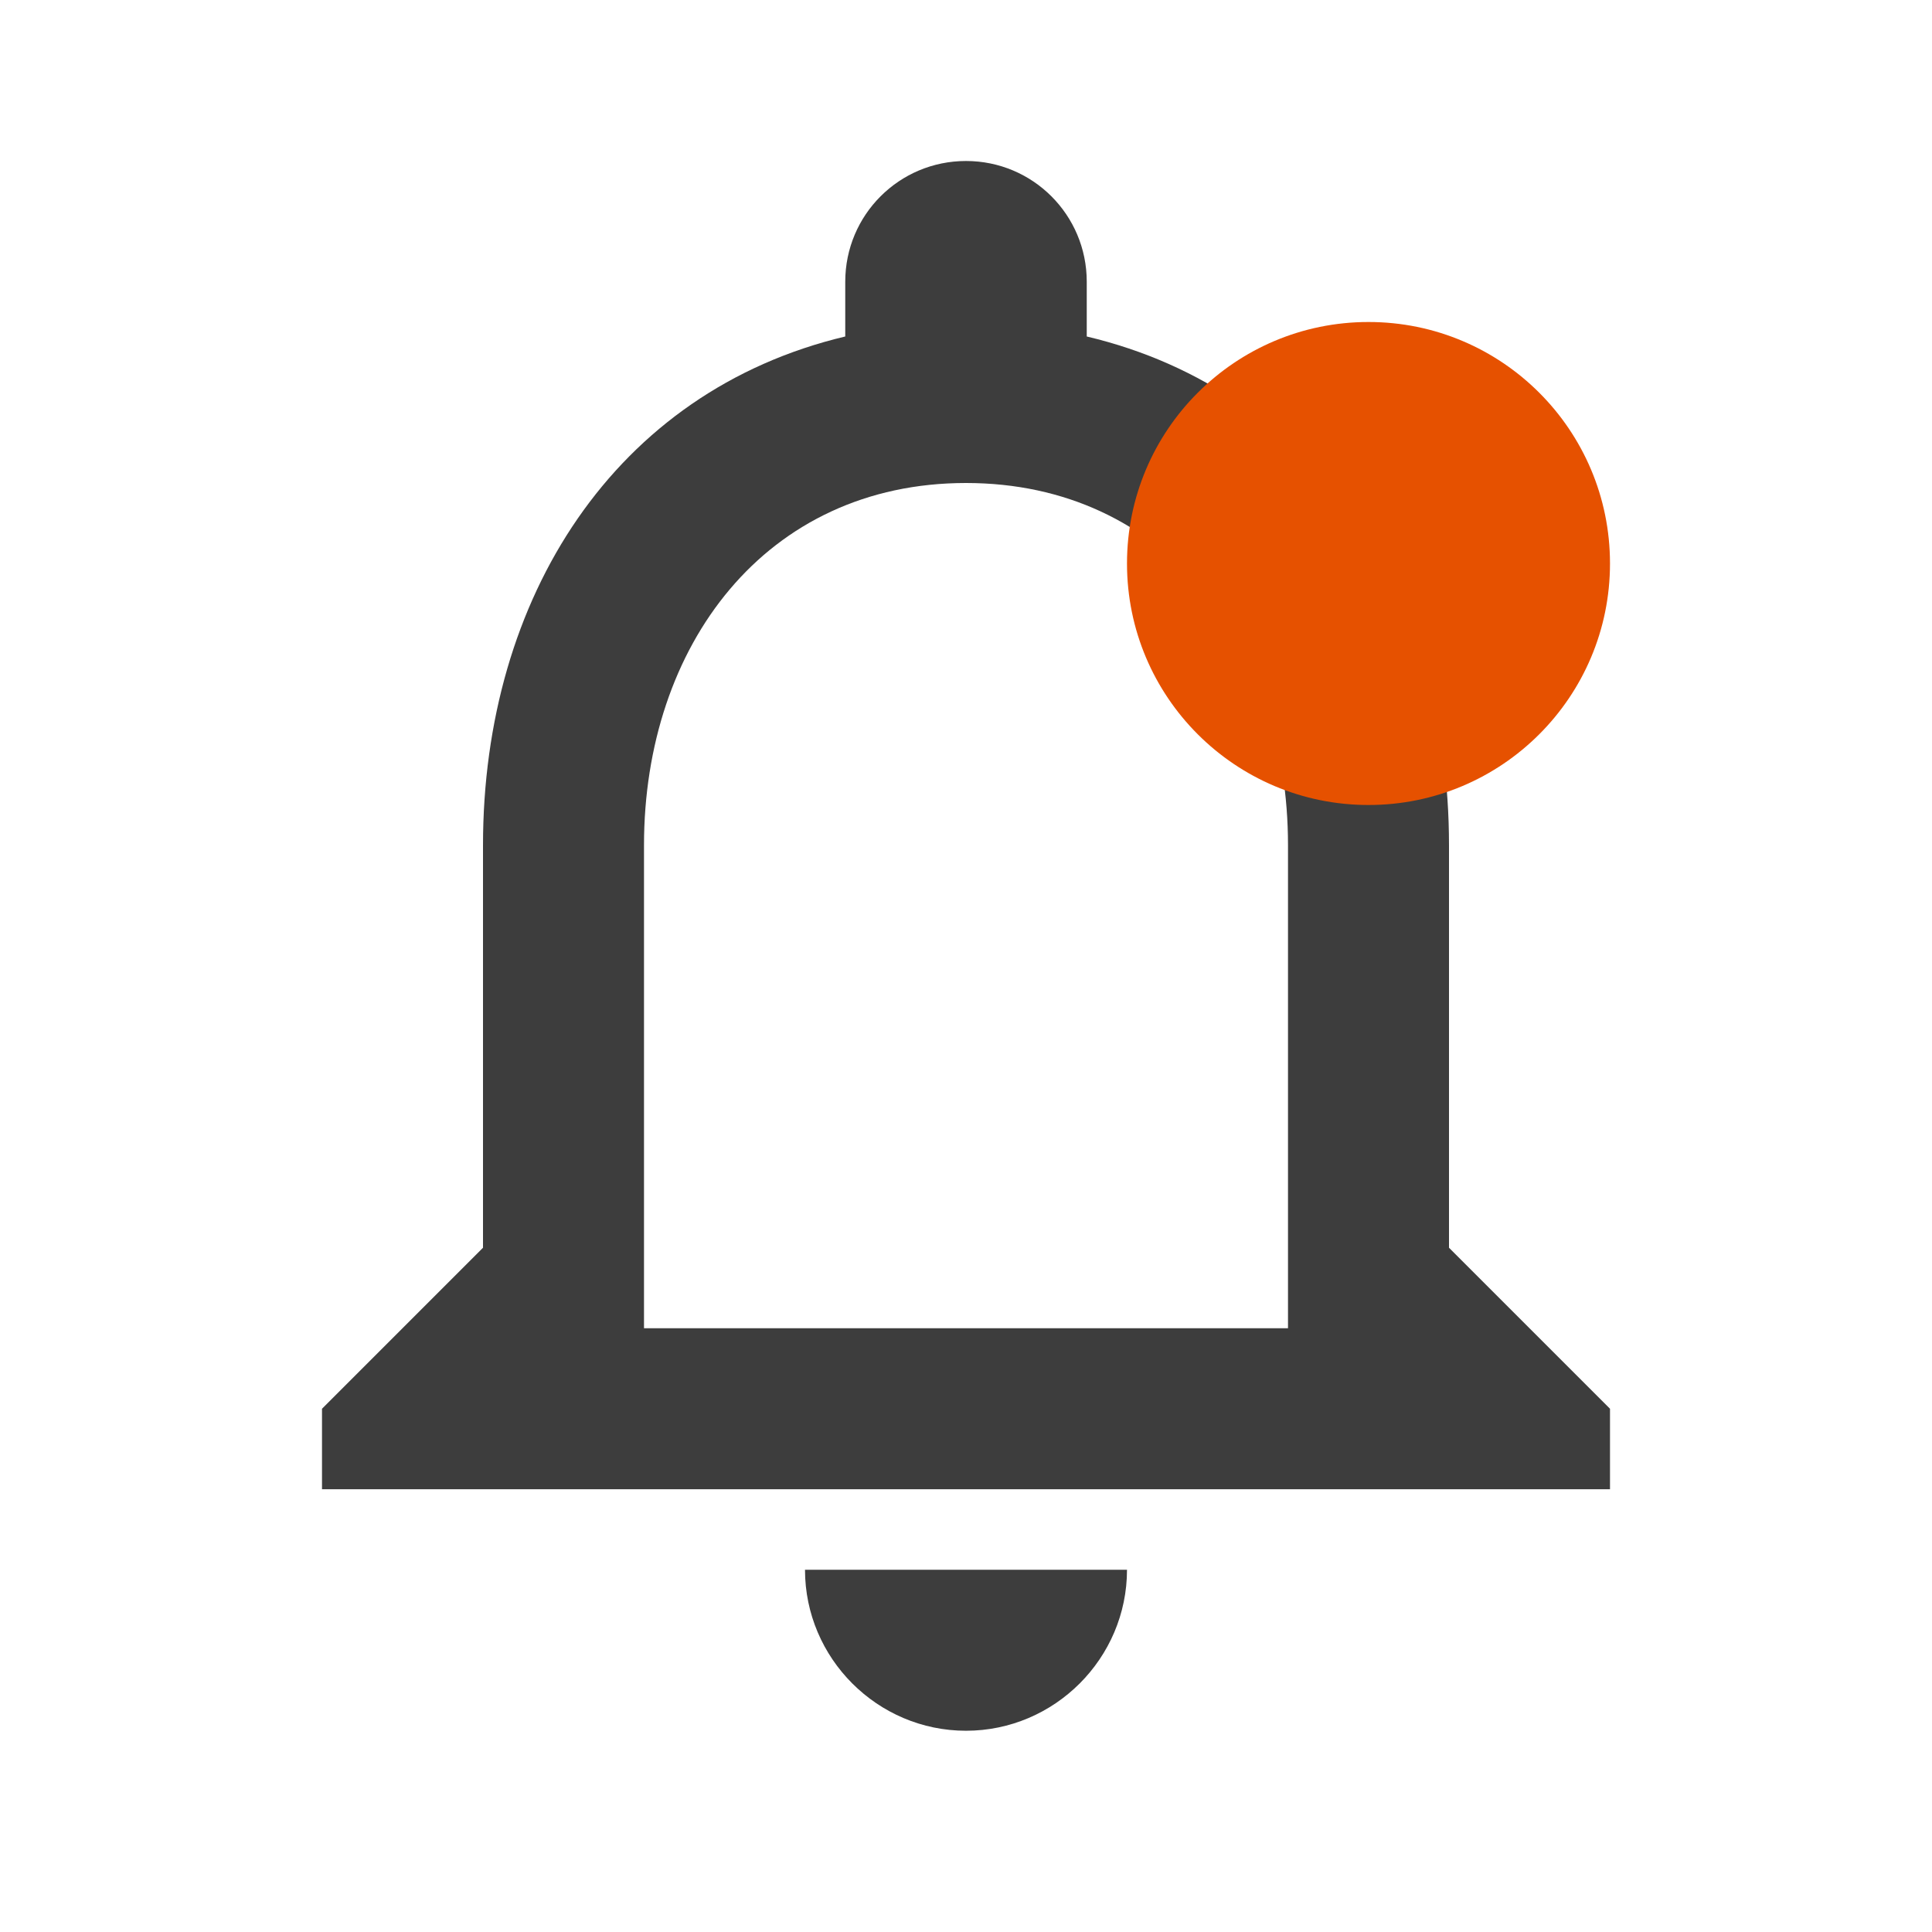
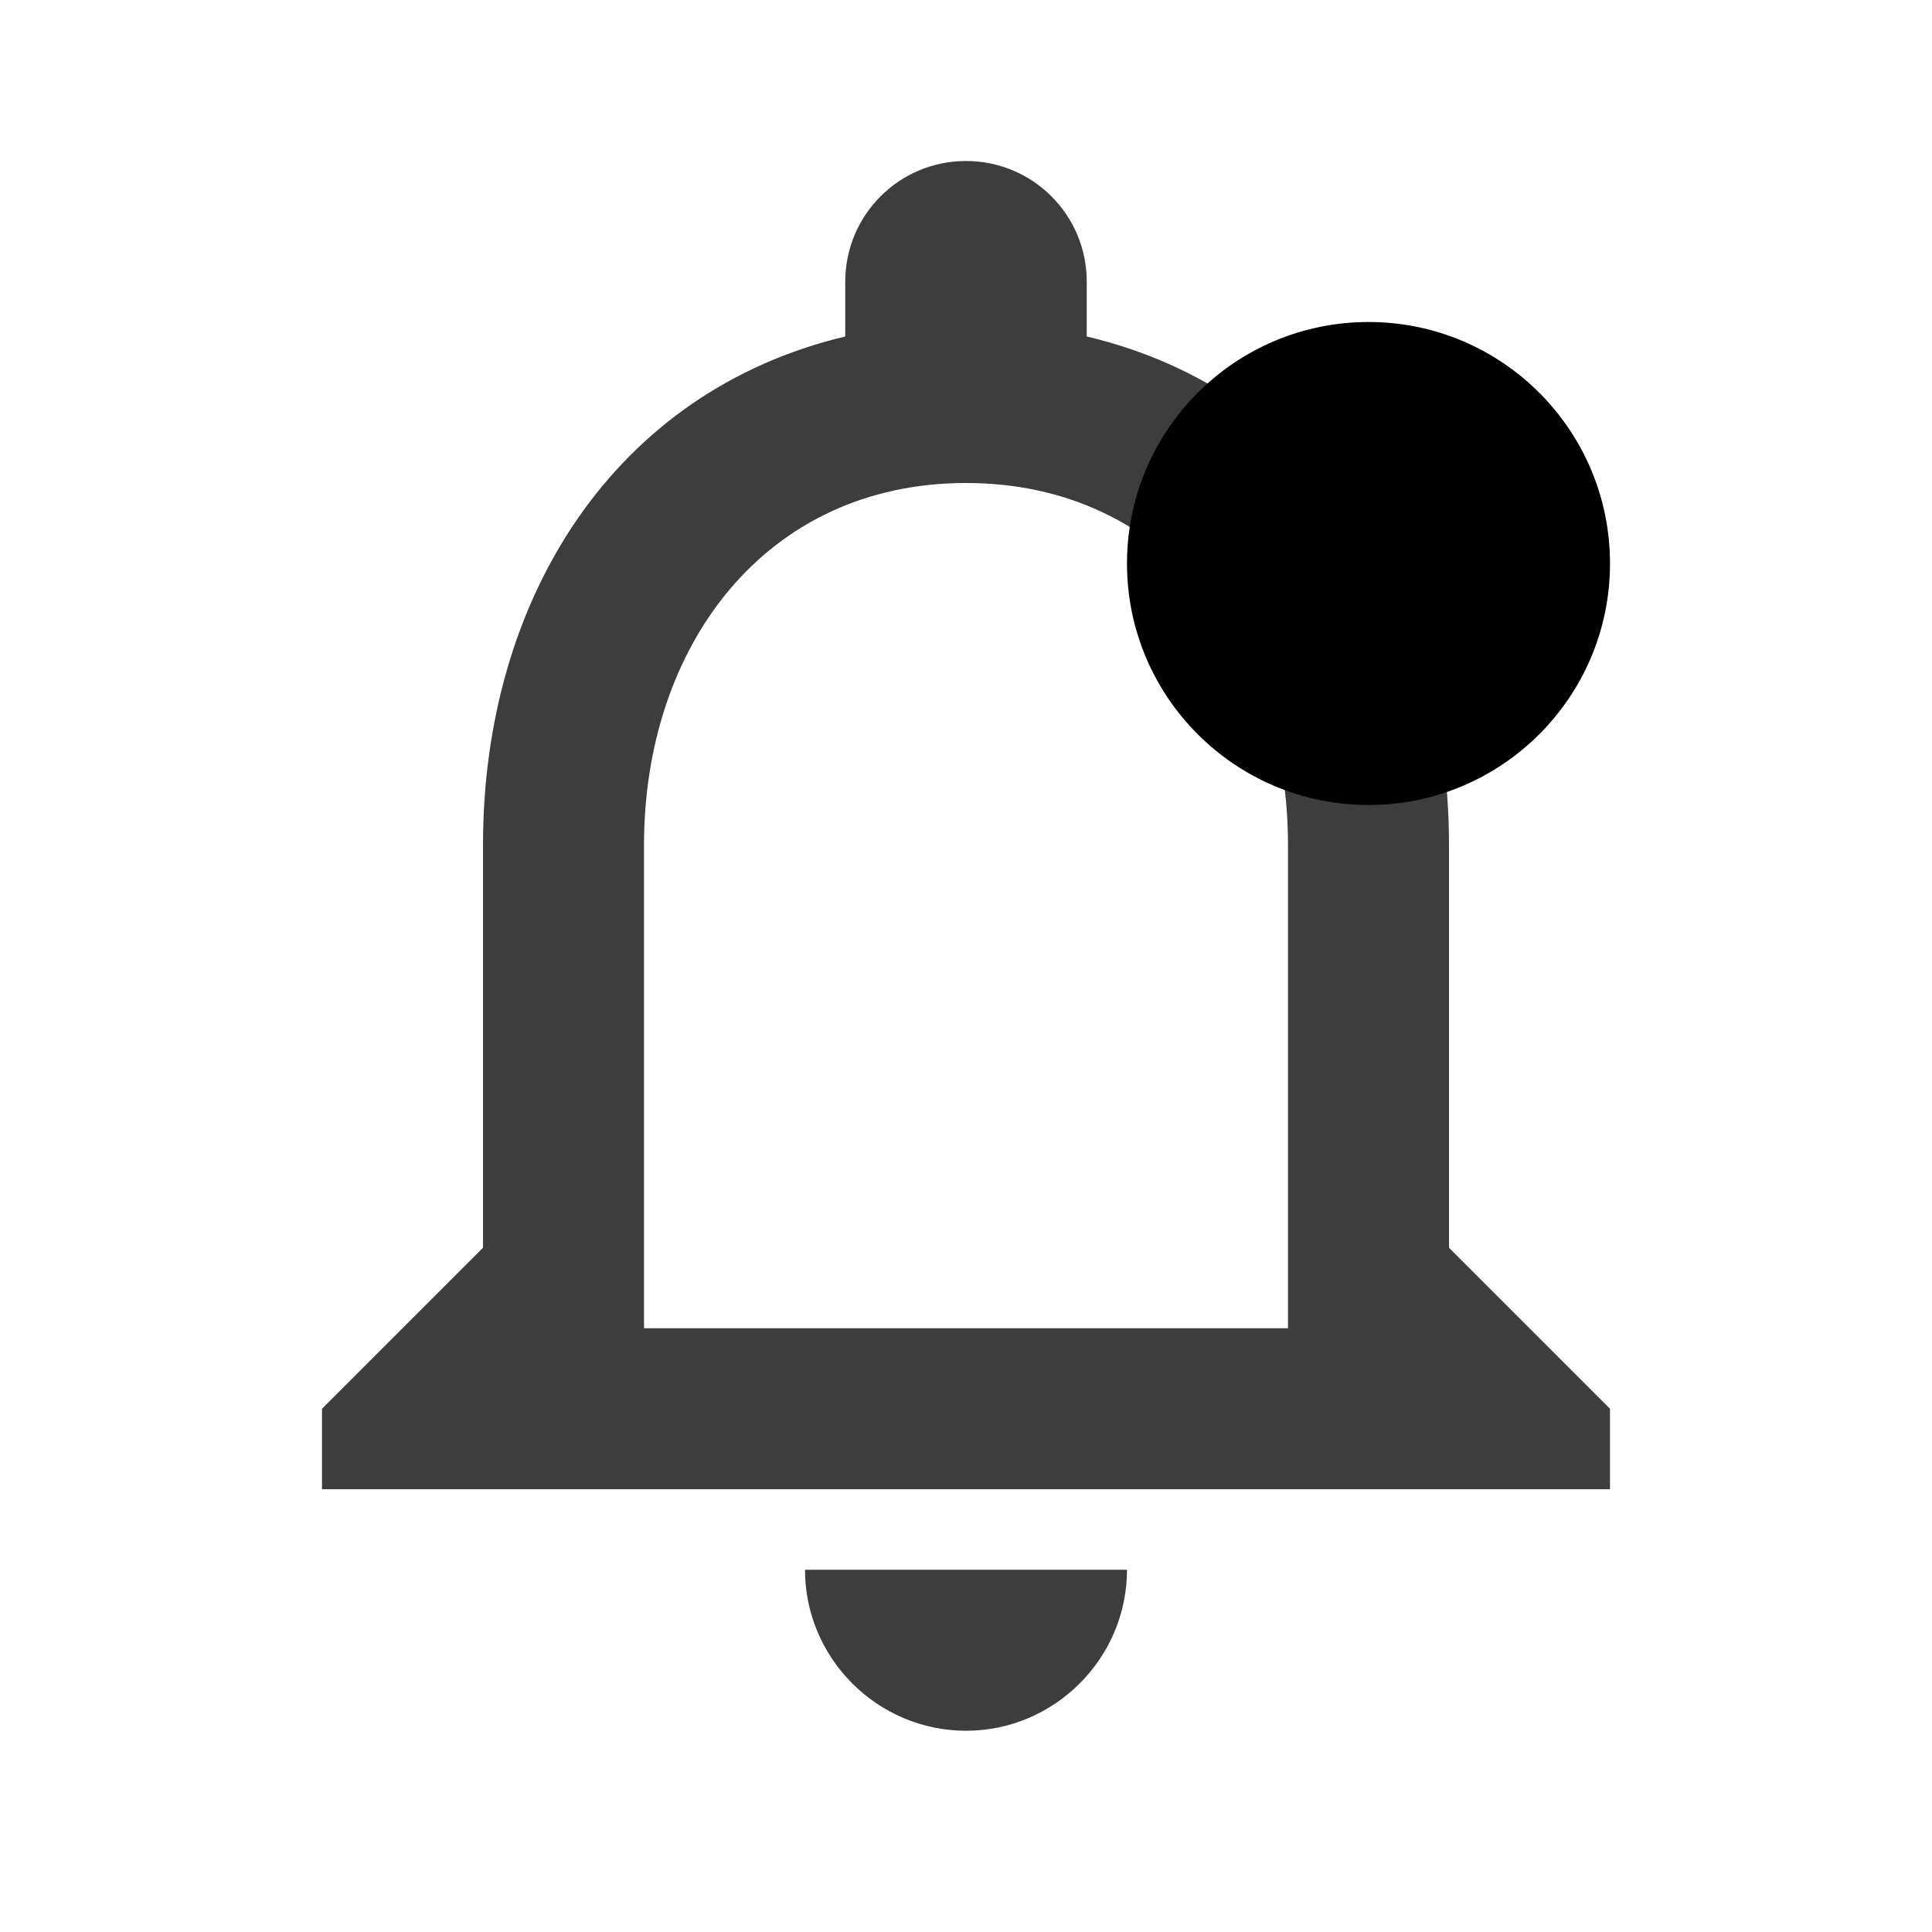
<svg xmlns="http://www.w3.org/2000/svg" viewBox="0 0 24 24" version="1.1">
  <g id="24px-/-notifications-unread" stroke="none" stroke-width="1" fill="none" fill-rule="evenodd">
    <rect id="Rectangle" x="0" y="0" width="24" height="24" />
    <path d="M12,21.5 C13.1,21.5 14,20.6 14,19.5 L10,19.5 C10,20.6 10.9,21.5 12,21.5 Z M18,15.5 L18,10.5 C18,7.43 16.37,4.86 13.5,4.18 L13.5,3.5 C13.5,2.67 12.83,2 12,2 C11.17,2 10.5,2.67 10.5,3.5 L10.5,4.18 C7.64,4.86 6,7.42 6,10.5 L6,15.5 L4,17.5 L4,18.5 L20,18.5 L20,17.5 L18,15.5 Z M16,16.5 L8,16.5 L8,10.5 C8,8.02 9.51,6 12,6 C14.49,6 16,8.02 16,10.5 L16,16.5 Z" id="Shape" fill="#3D3D3D" fill-rule="nonzero" />
-     <circle id="Oval" fill="#E65100" fill-rule="nonzero" cx="17" cy="7" r="3" />
+     <circle id="Oval" fill="currentColor" fill-rule="nonzero" cx="17" cy="7" r="3" />
  </g>
</svg>
